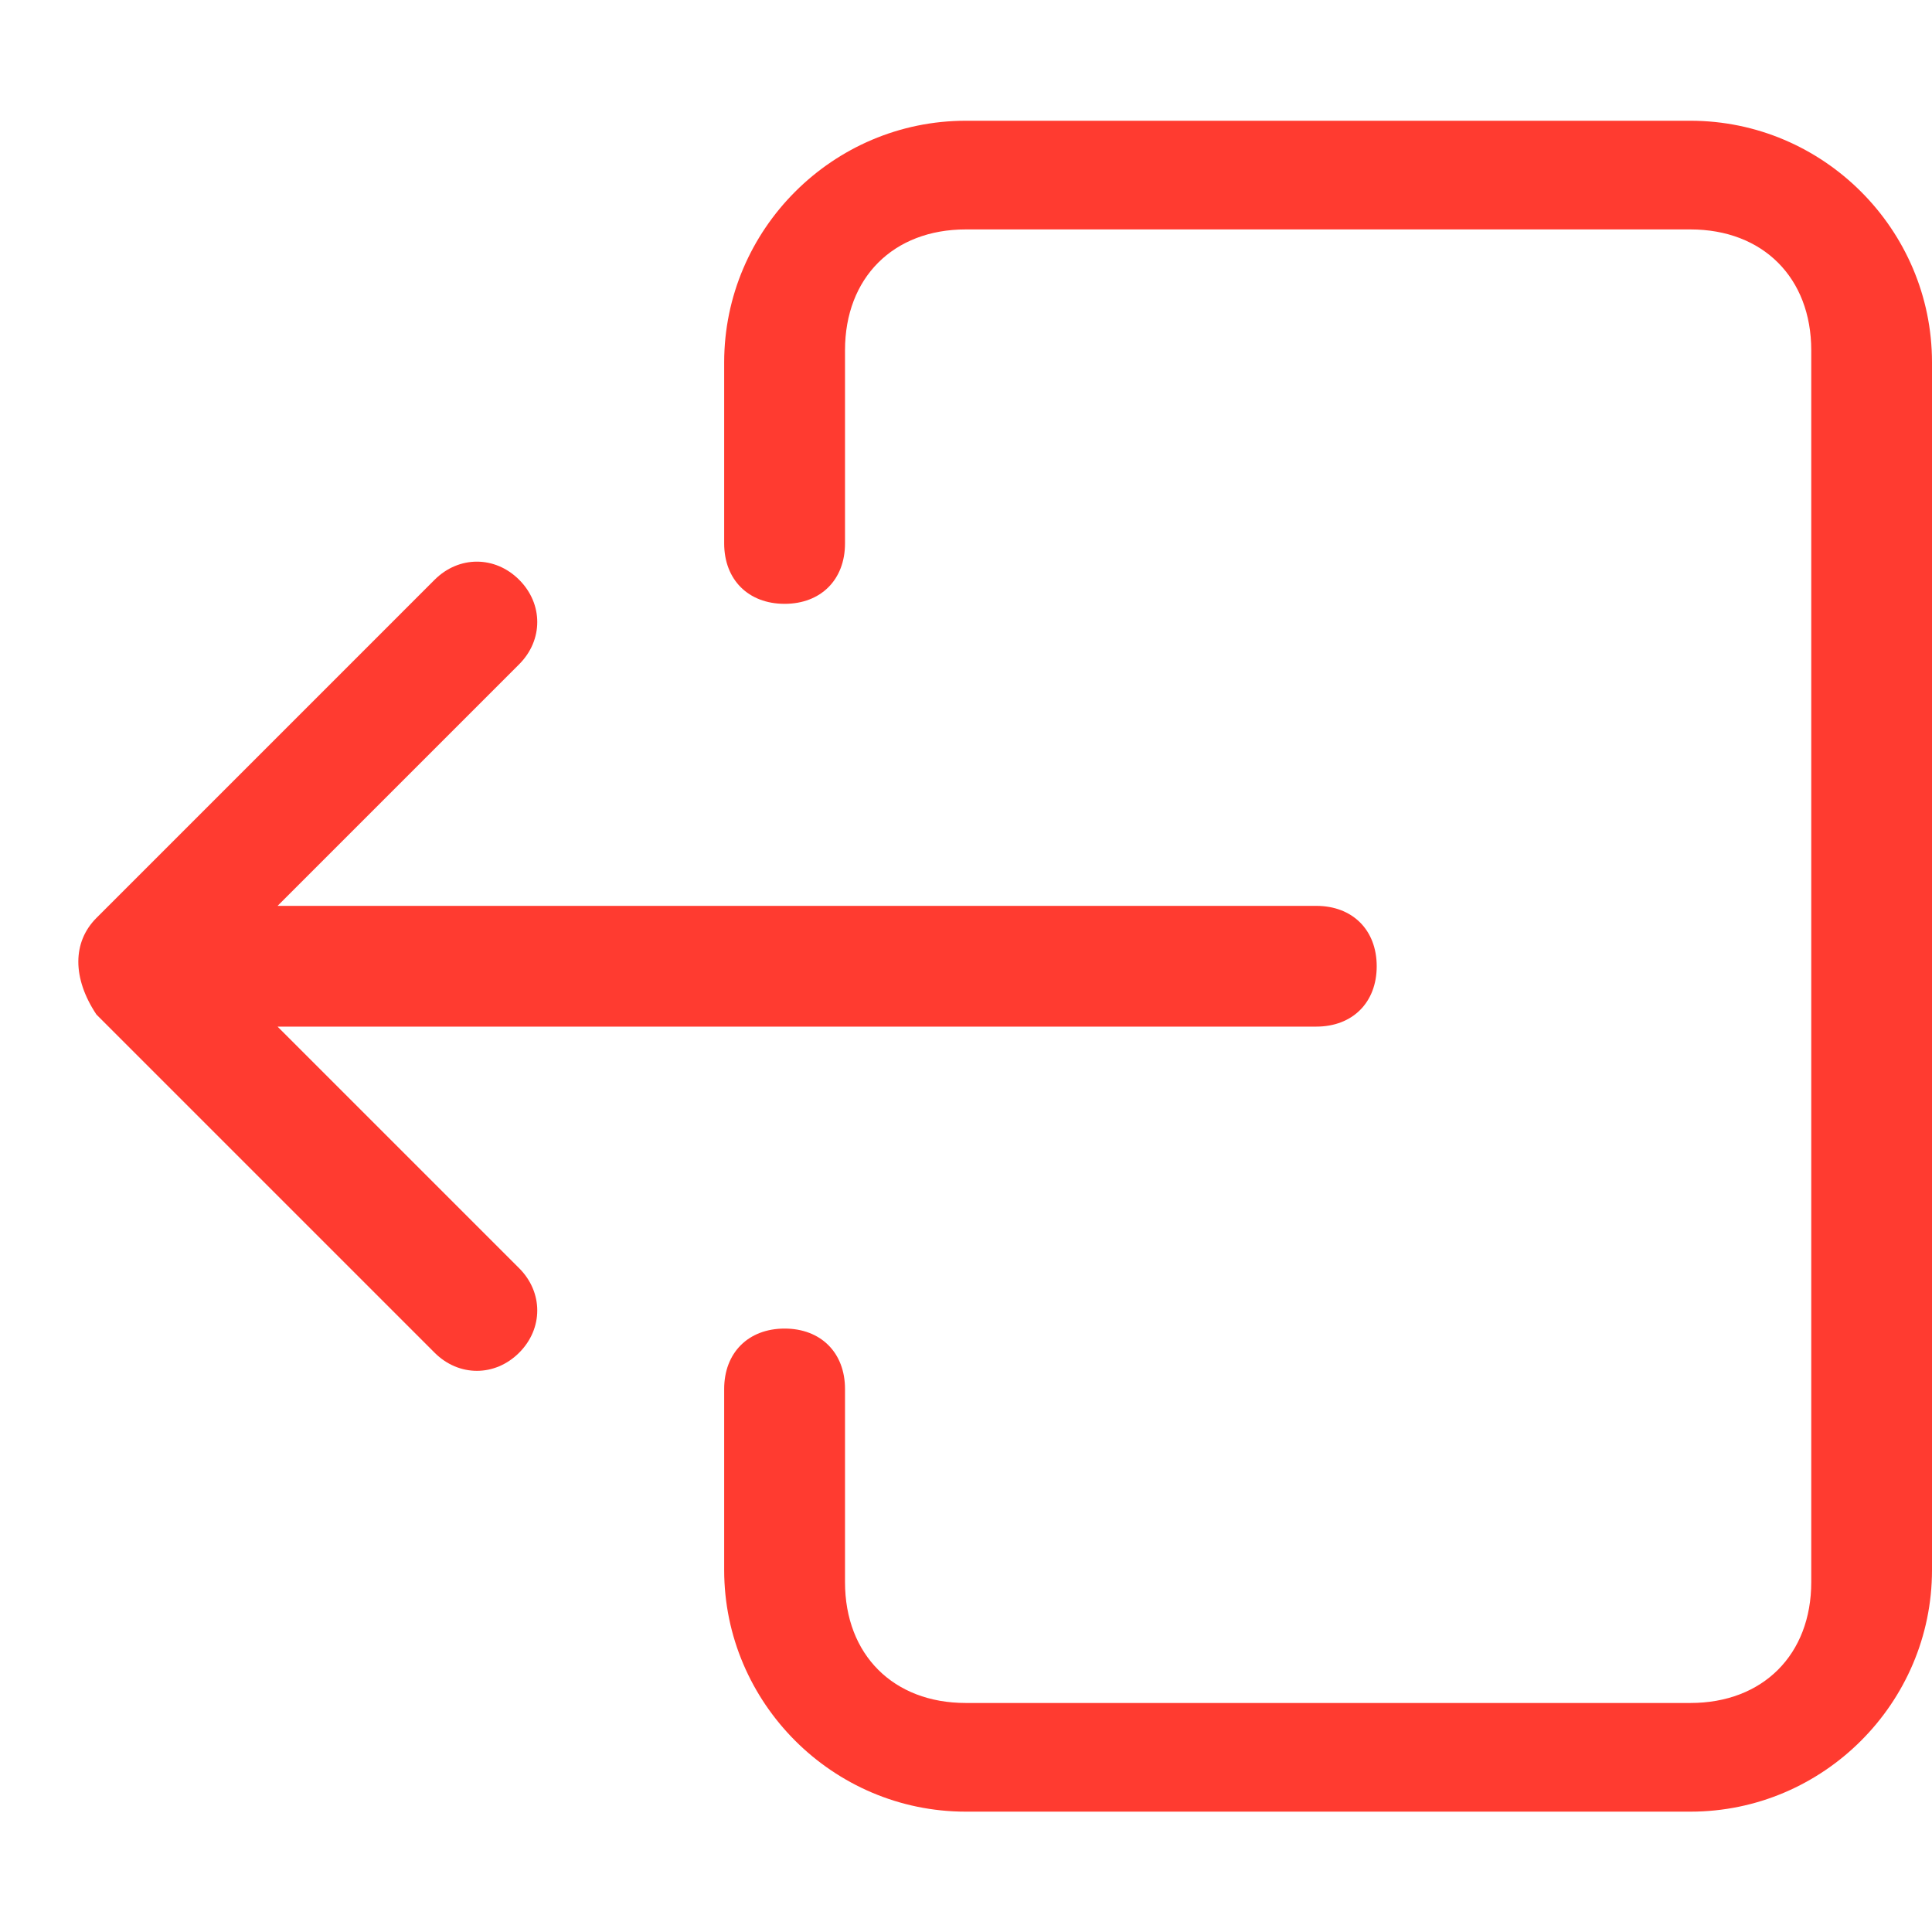
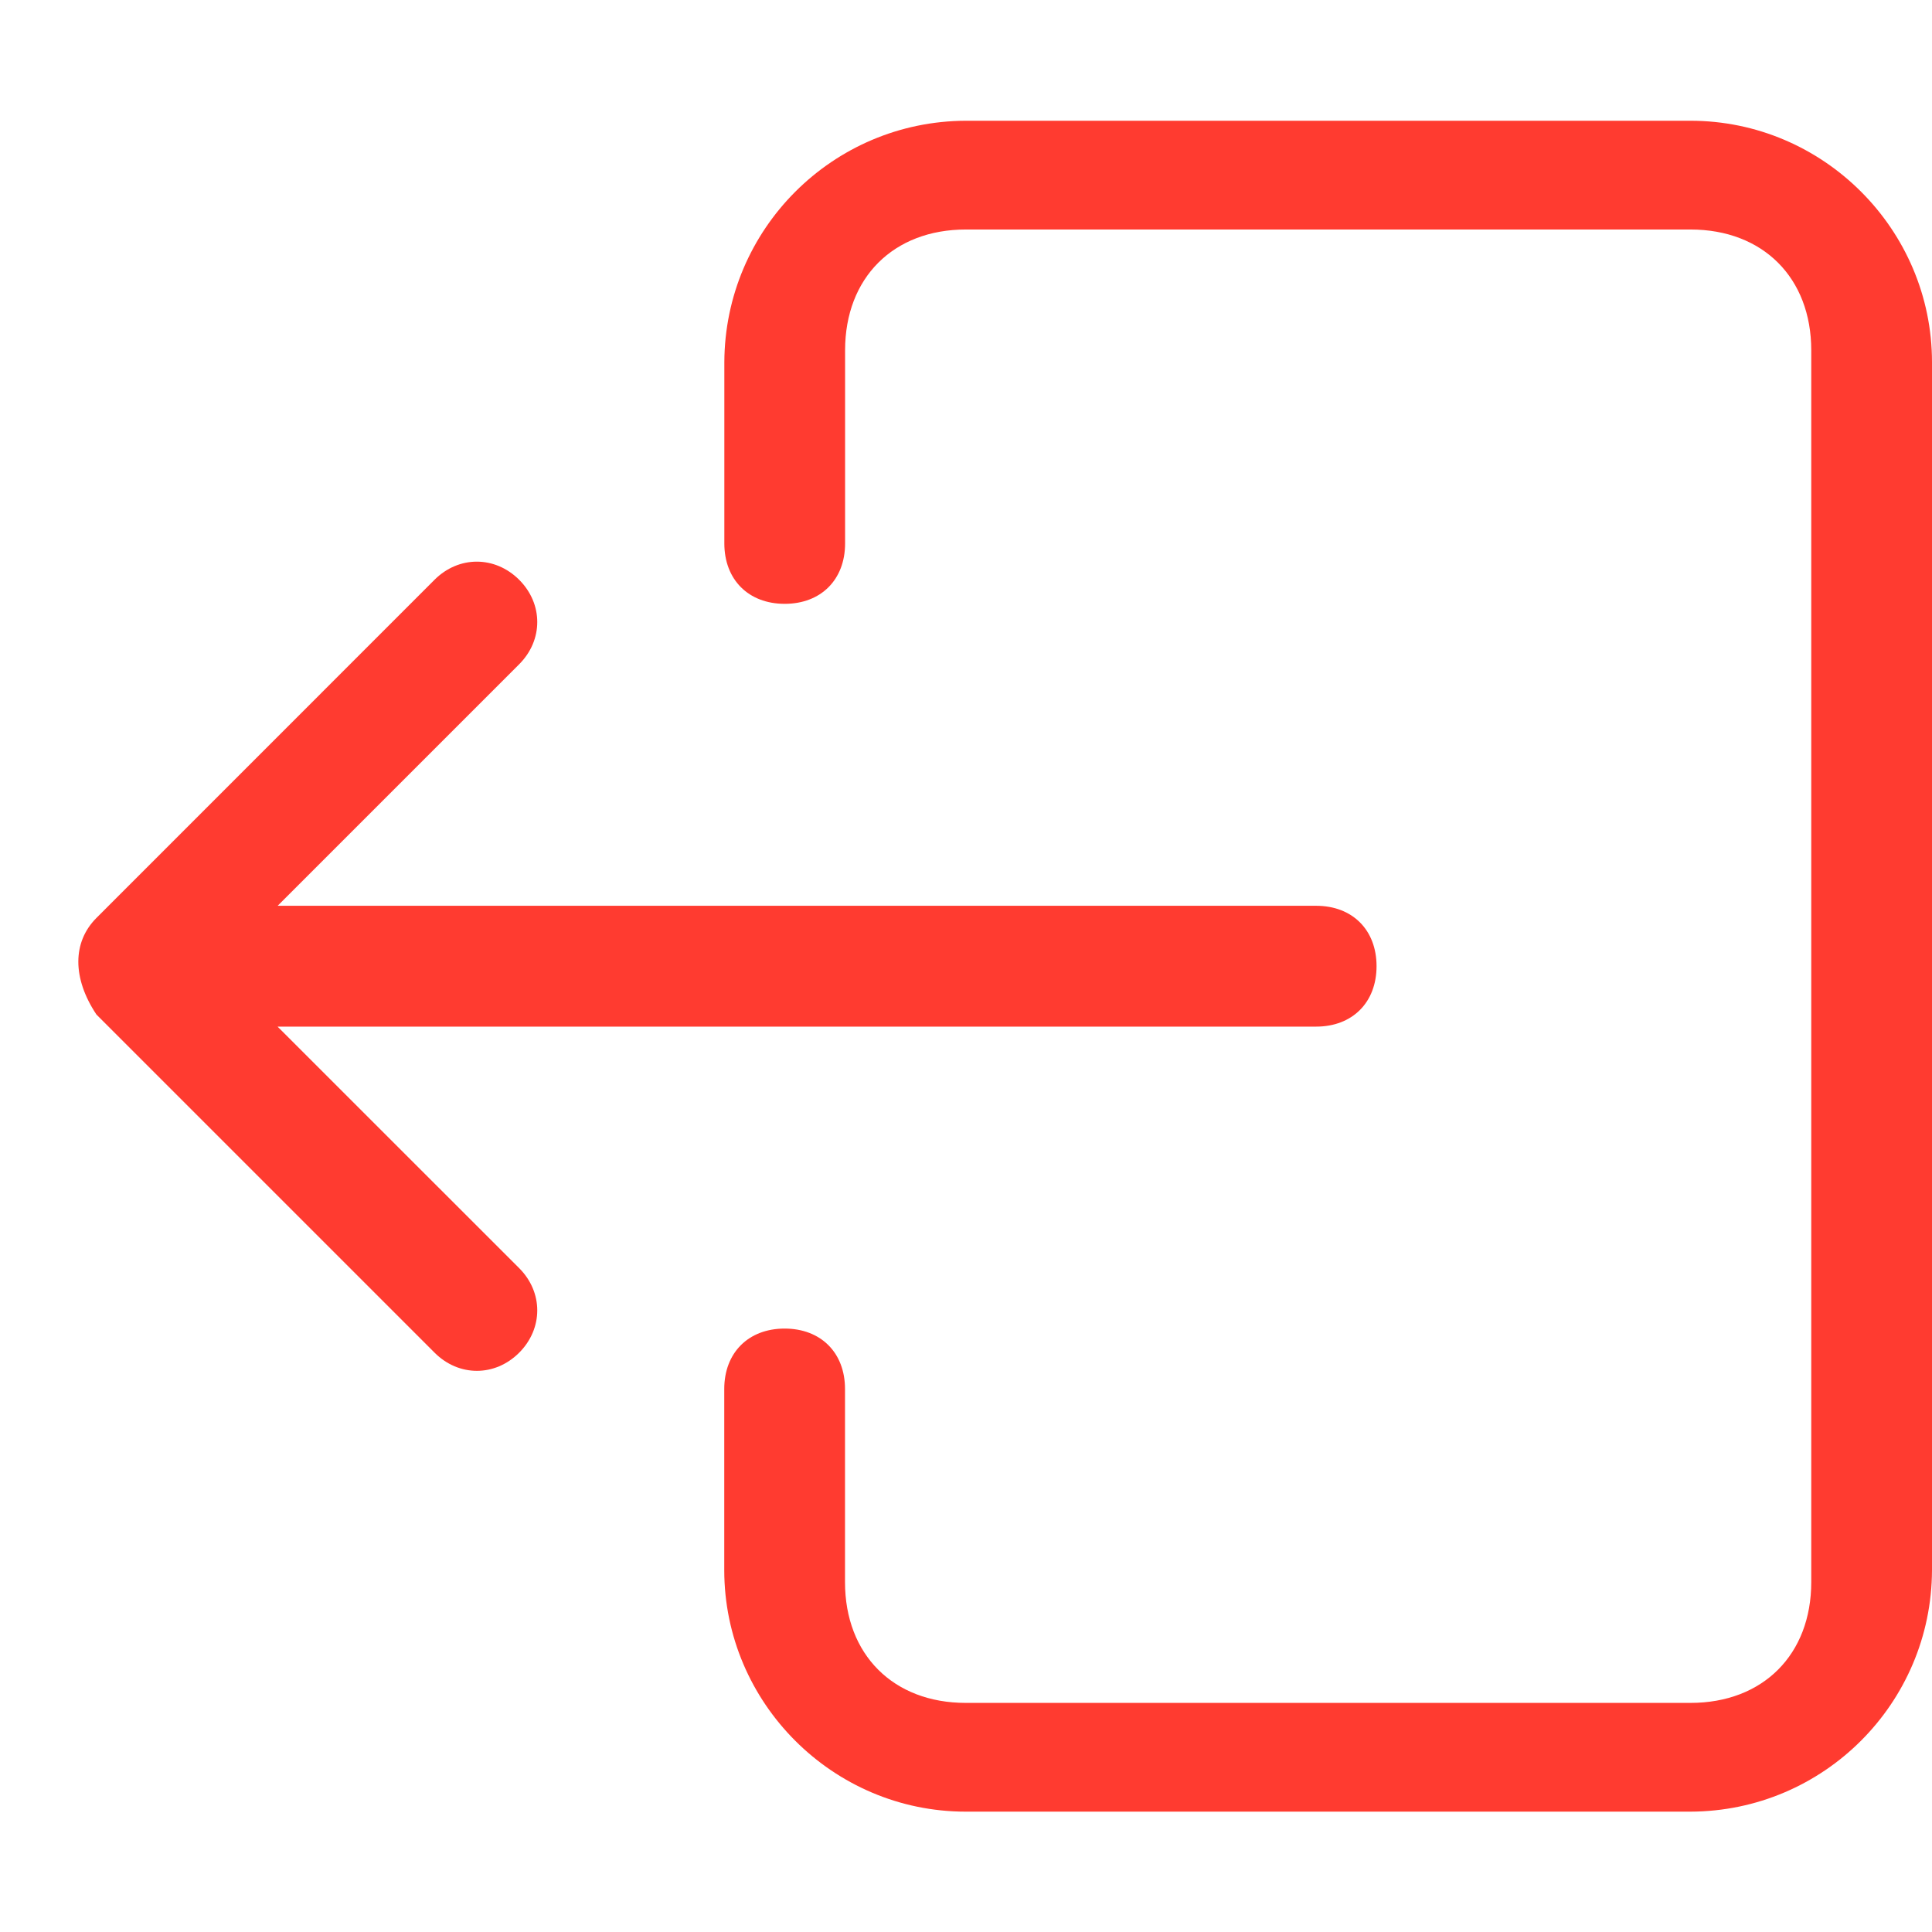
<svg xmlns="http://www.w3.org/2000/svg" width="24" height="24" viewBox="0 0 24 24" fill="none">
-   <path d="M10.497 18.754V19.654C10.497 20.555 11.097 21.155 11.997 21.155H20.999C21.899 21.155 22.5 20.555 22.5 19.654V4.351C22.5 3.45 21.899 2.85 20.999 2.85H11.997C11.097 2.85 10.497 3.45 10.497 4.351V6.751C10.497 7.201 10.197 7.501 9.747 7.501C9.296 7.501 8.996 7.201 8.996 6.751V4.501C8.996 2.85 10.347 1.5 11.997 1.5H20.999C22.65 1.5 24 2.85 24 4.501V19.504C24 21.155 22.65 22.505 20.999 22.505H11.997C10.347 22.505 8.996 21.155 8.996 19.504V17.254C8.996 16.804 9.296 16.504 9.747 16.504C10.197 16.504 10.497 16.804 10.497 17.254V18.754Z" fill="#FF3B30" />
-   <path d="M1.198 11.403L5.399 7.202C5.699 6.902 6.149 6.902 6.449 7.202C6.749 7.502 6.749 7.952 6.449 8.252L3.448 11.253H16.351C16.802 11.253 17.102 11.553 17.102 12.003C17.102 12.453 16.802 12.753 16.351 12.753H3.448L6.449 15.754C6.749 16.054 6.749 16.504 6.449 16.804C6.149 17.104 5.699 17.104 5.399 16.804L1.198 12.603C0.898 12.153 0.898 11.703 1.198 11.403Z" fill="#FF3B30" />
+   <path d="M10.497 18.754v.9c0 .9.6 1.5 1.5 1.5H21c.9 0 1.5-.6 1.5-1.5V4.351c0-.9-.6-1.5-1.5-1.5h-9.002c-.9 0-1.5.6-1.5 1.5v2.4c0 .45-.3.75-.75.75s-.75-.3-.75-.75v-2.25a3.01 3.01 0 0 1 3-3.001H21c1.65 0 3 1.35 3 3v15.004a3.01 3.01 0 0 1-3 3.001h-9.003c-1.65 0-3-1.35-3-3v-2.251c0-.45.3-.75.75-.75s.75.3.75.75v1.5z" fill="#FF3B30" />
+   <path d="m1.198 11.403 4.2-4.201c.3-.3.75-.3 1.051 0 .3.3.3.75 0 1.05l-3 3H16.35c.45 0 .75.3.75.75s-.3.751-.75.751H3.448l3.001 3c.3.3.3.75 0 1.051-.3.3-.75.3-1.05 0l-4.201-4.201c-.3-.45-.3-.9 0-1.2z" fill="#FF3B30" />
</svg>
